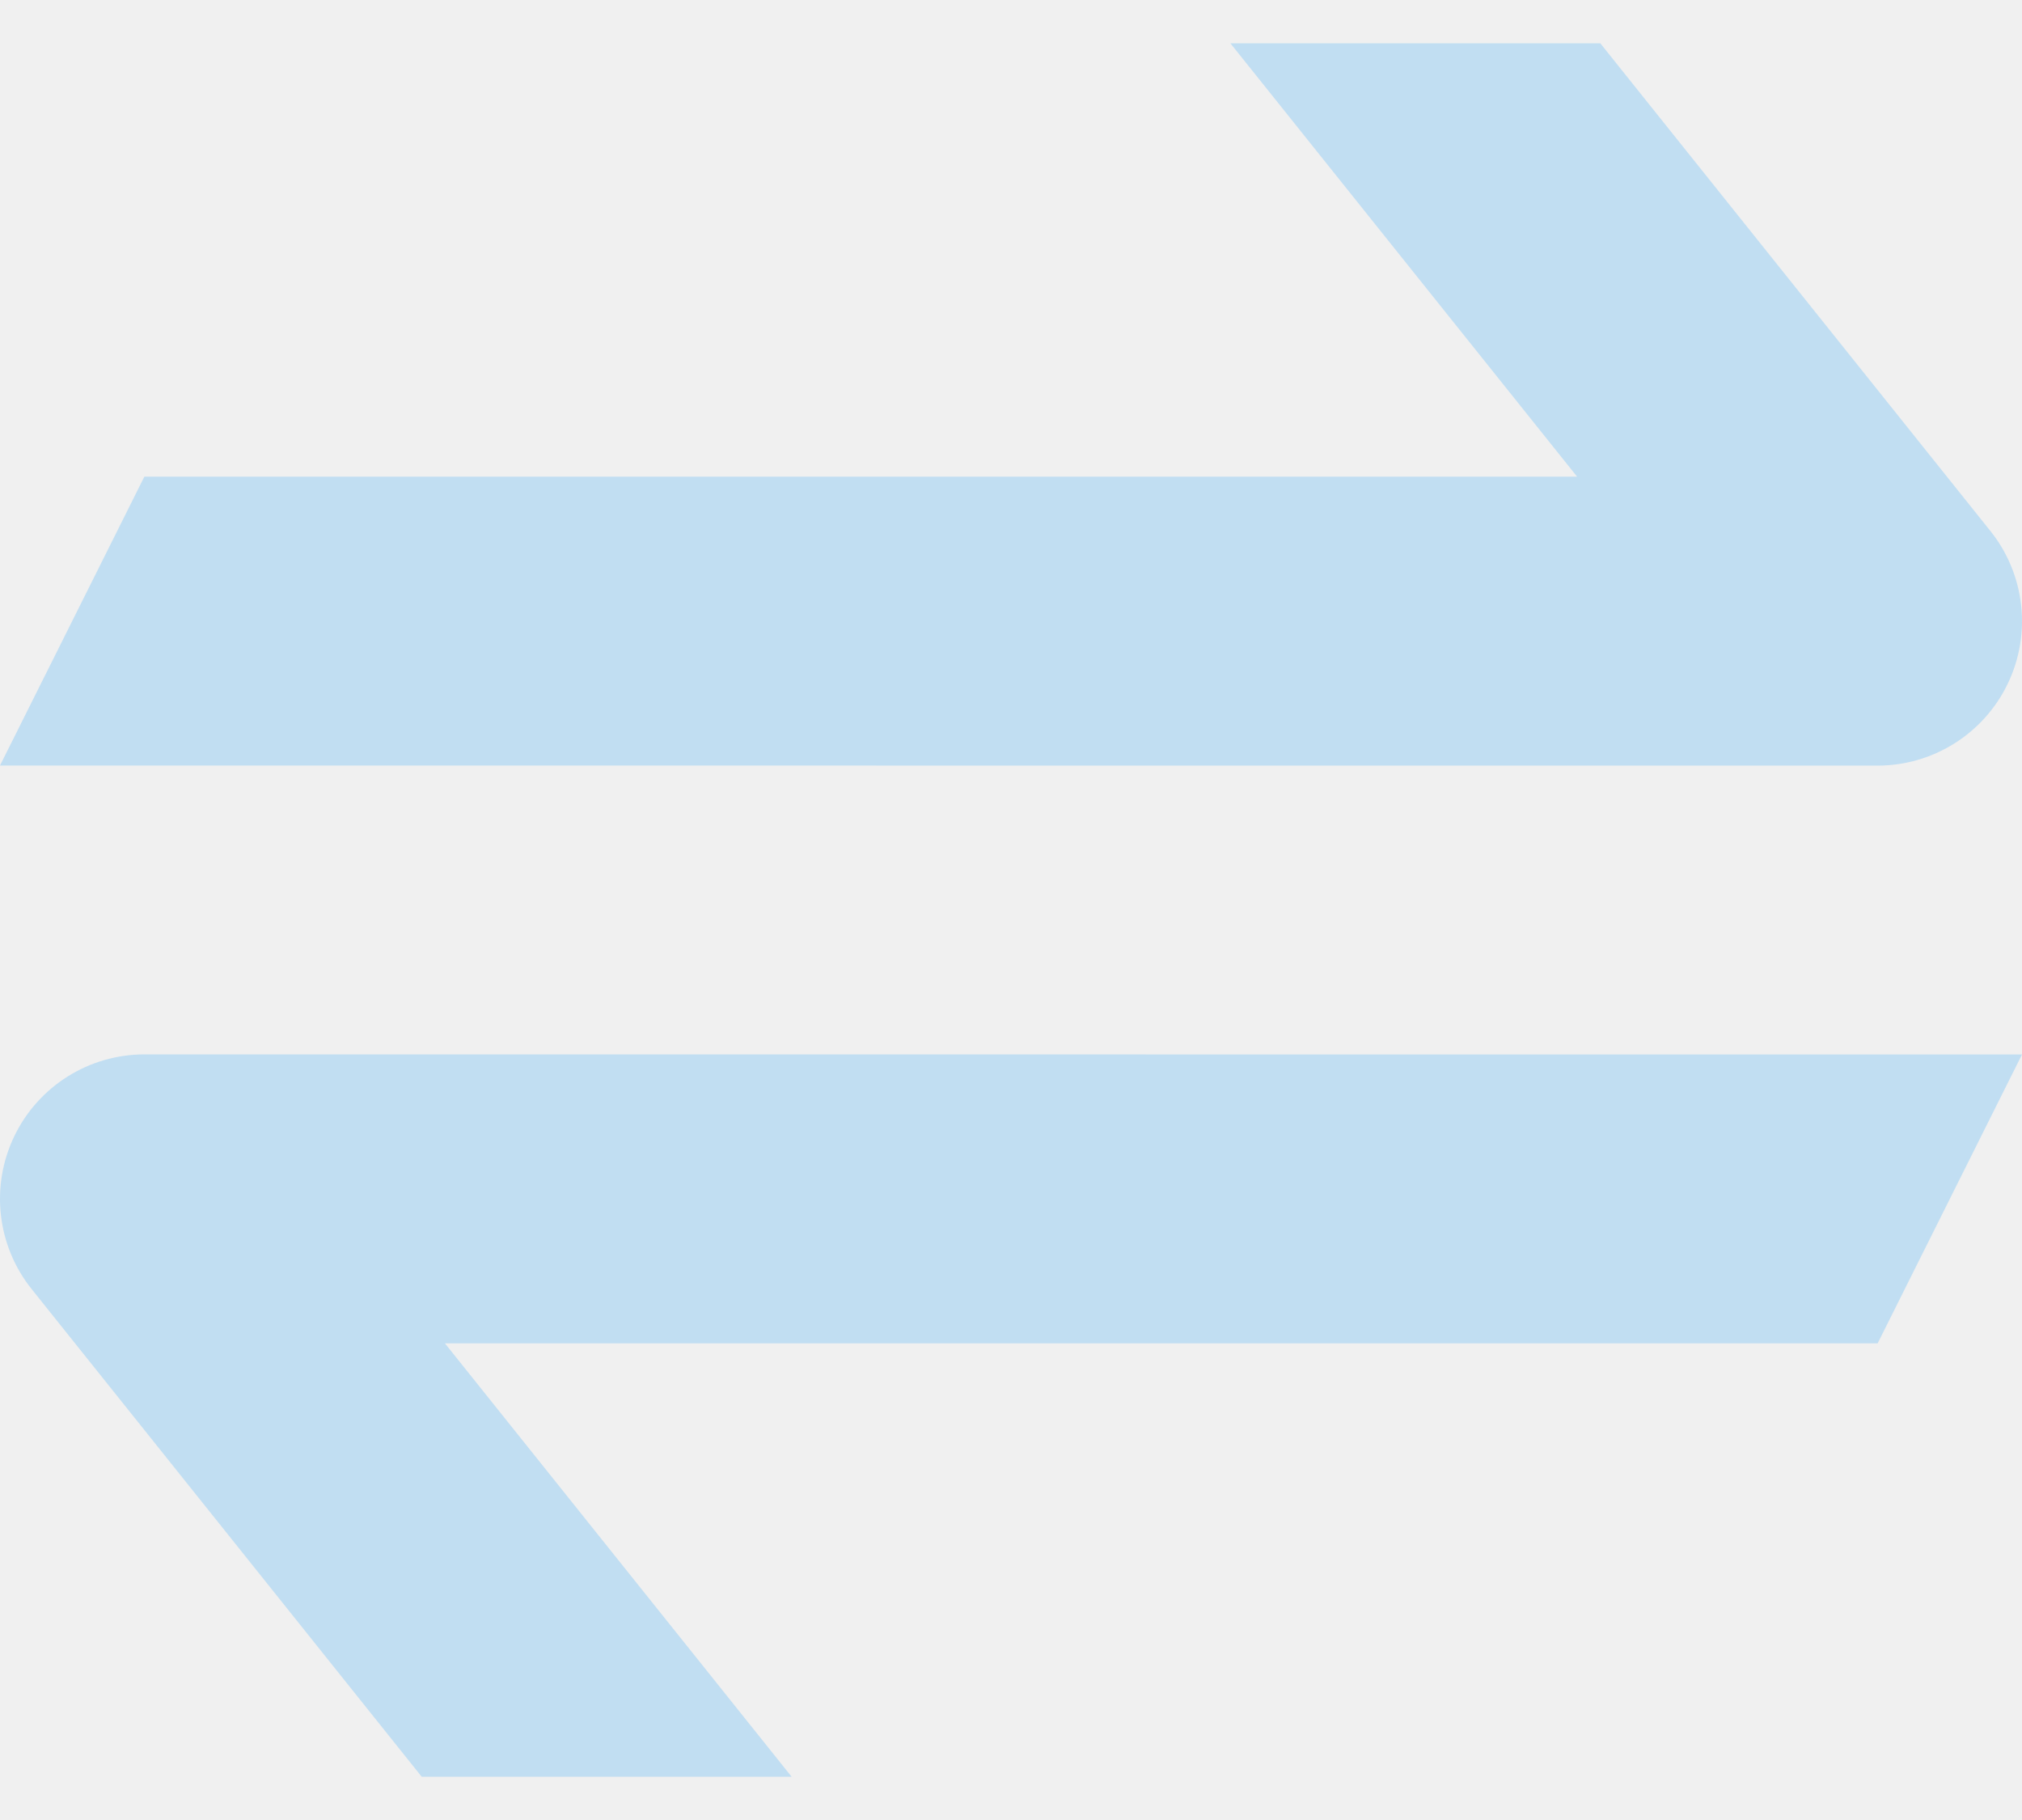
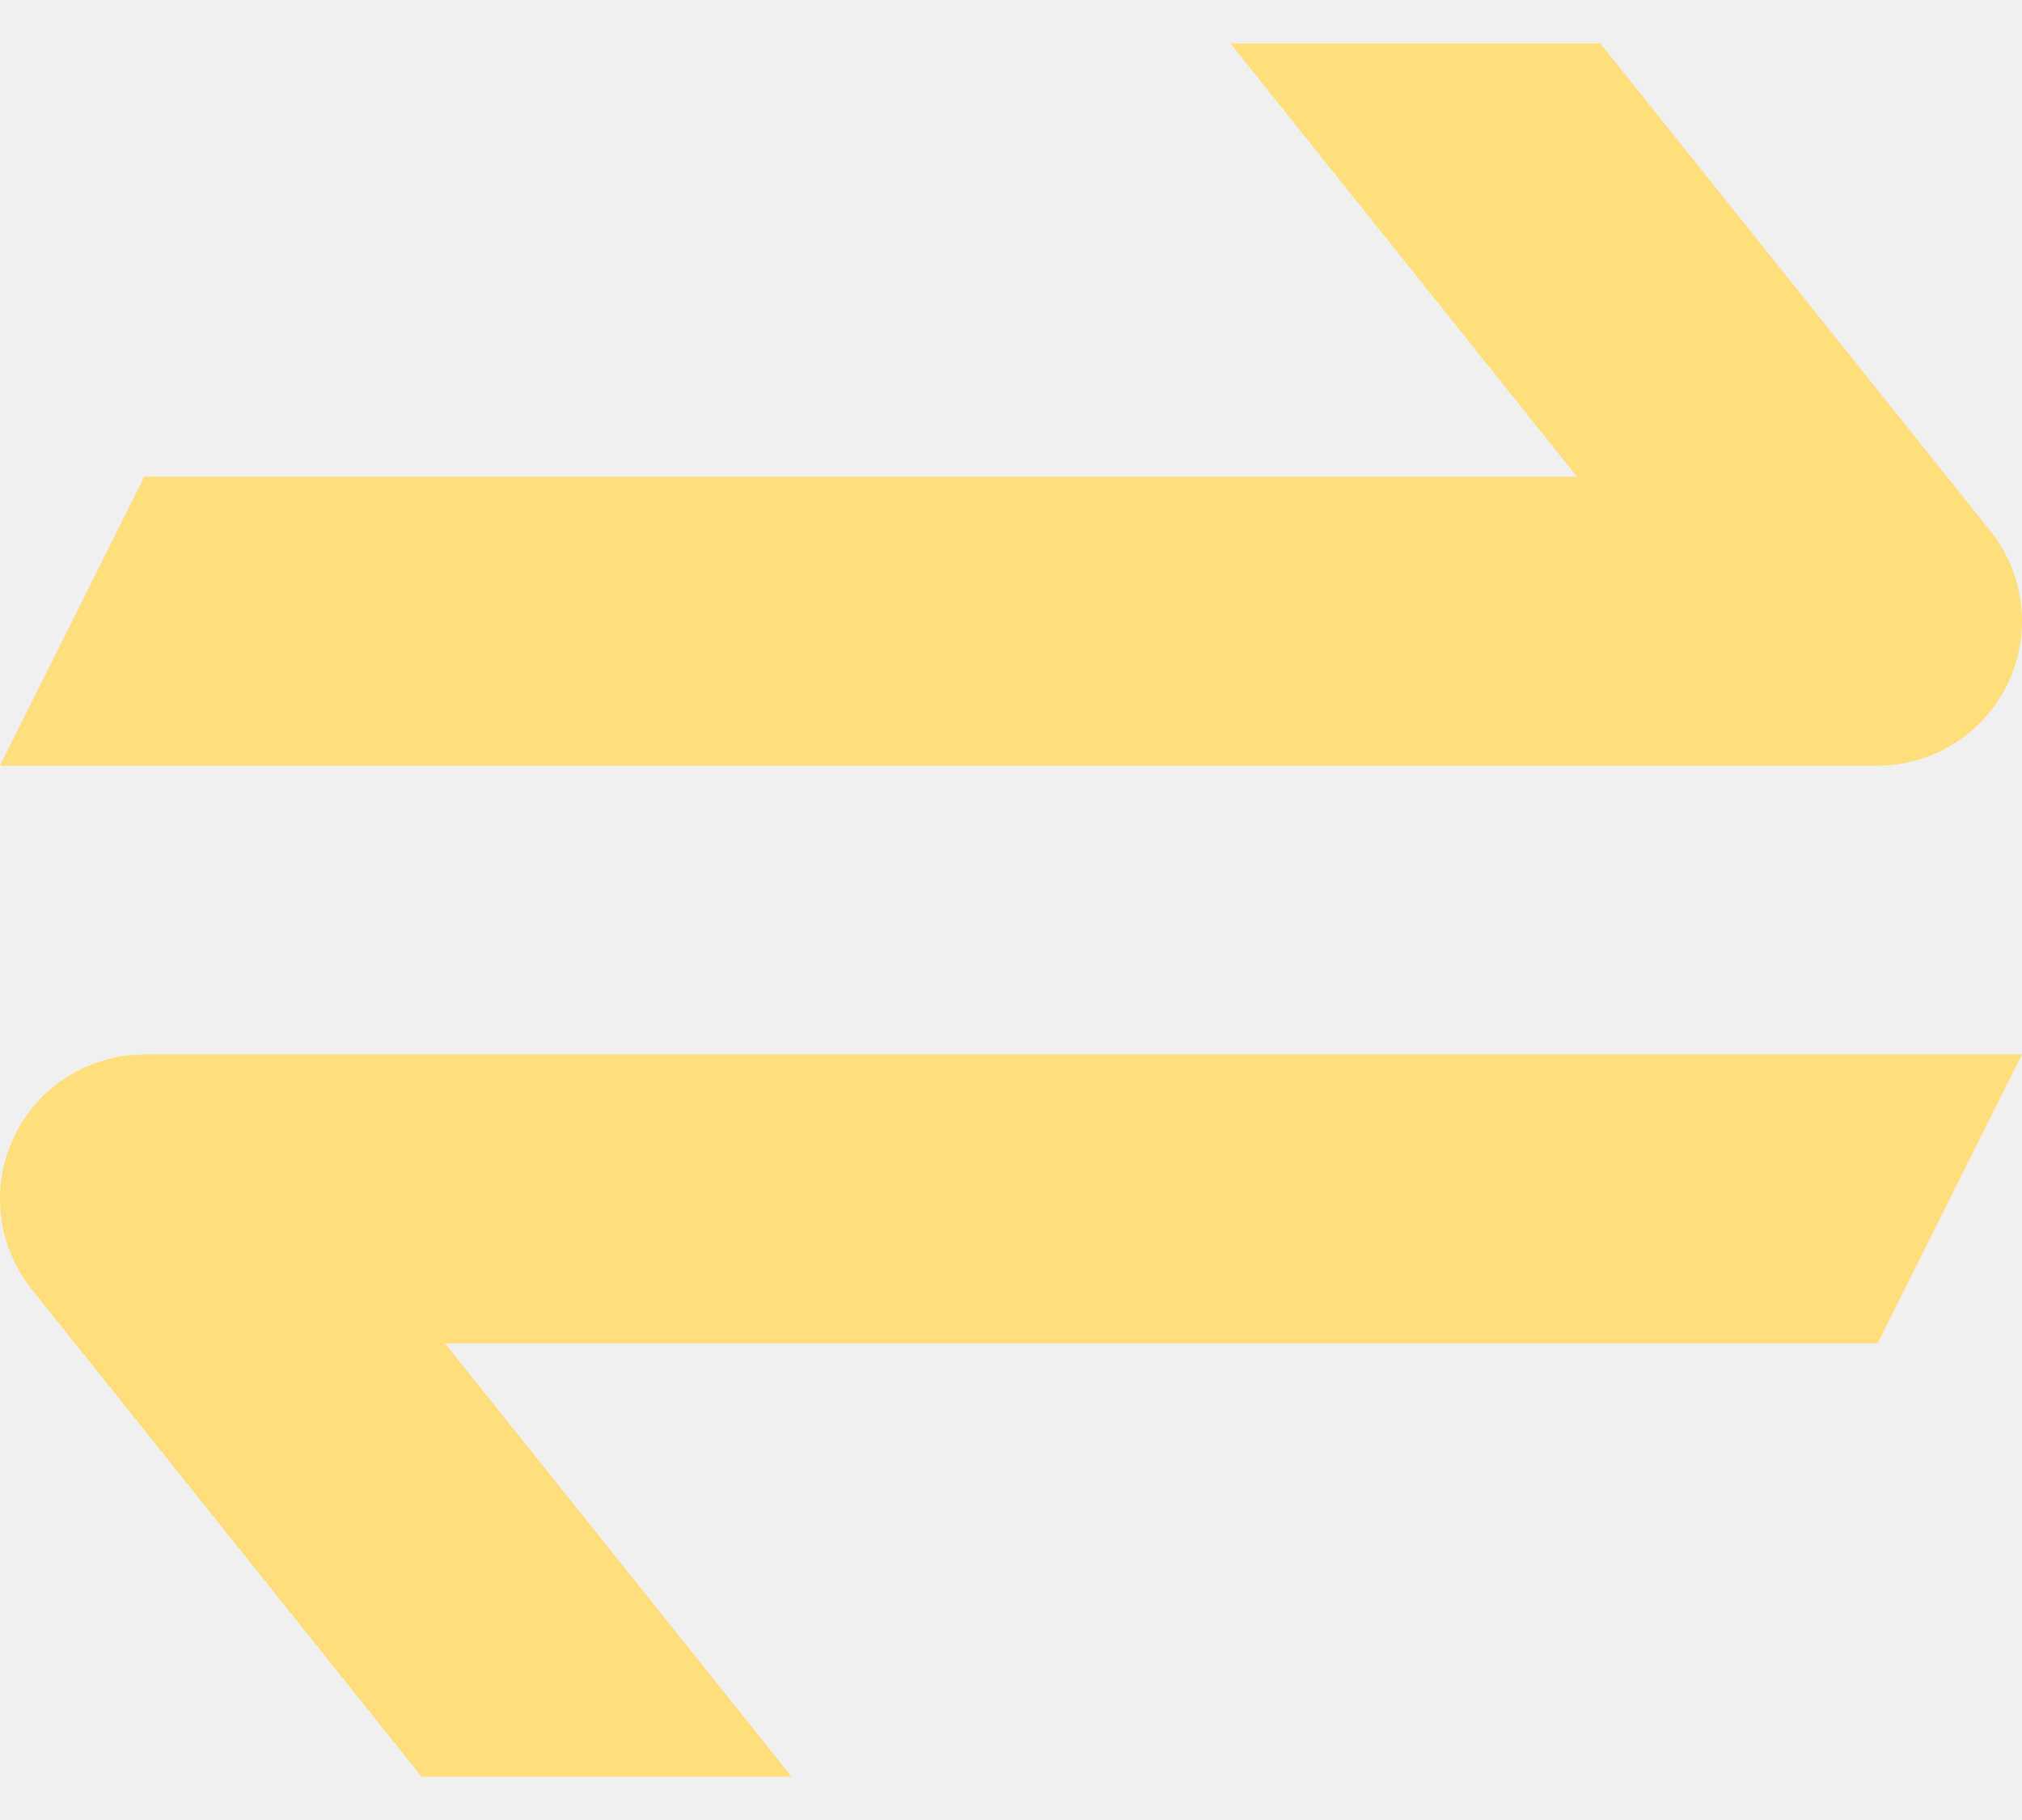
<svg xmlns="http://www.w3.org/2000/svg" width="20" height="18" viewBox="0 0 20 18" fill="none">
-   <path d="M12.17 0.428L15.599 4.714H1.428L0 7.571L18.571 7.572C19.12 7.572 19.621 7.257 19.859 6.762C20.097 6.267 20.03 5.679 19.687 5.251L15.829 0.428H12.17Z" fill="#C1DEF2" />
-   <path d="M4.171 17.572H7.83L4.401 13.286H18.572L20 10.429L1.429 10.428C0.879 10.428 0.379 10.743 0.141 11.238C-0.097 11.733 -0.03 12.321 0.313 12.749L4.171 17.572Z" fill="#C1DEF2" />
+   <g clip-path="url(#clip0_15944_154654)">
+     <path d="M12.17 0.429L15.599 4.715H1.428L0 7.572L18.571 7.572C19.12 7.572 19.621 7.257 19.859 6.762C20.097 6.267 20.03 5.68 19.687 5.251L15.829 0.429H12.17Z" fill="#FFDE7B" />
+     <path d="M4.171 17.572H7.83L4.401 13.286H18.572L20 10.429L1.429 10.429C0.879 10.429 0.379 10.743 0.141 11.238C-0.097 11.733 -0.03 12.321 0.313 12.75L4.171 17.572Z" fill="#FFDE7B" />
+   </g>
+   <defs>
+     <clipPath id="clip0_15944_154654">
+       <rect width="20" height="18" fill="white" />
+     </clipPath>
+   </defs>
</svg>
